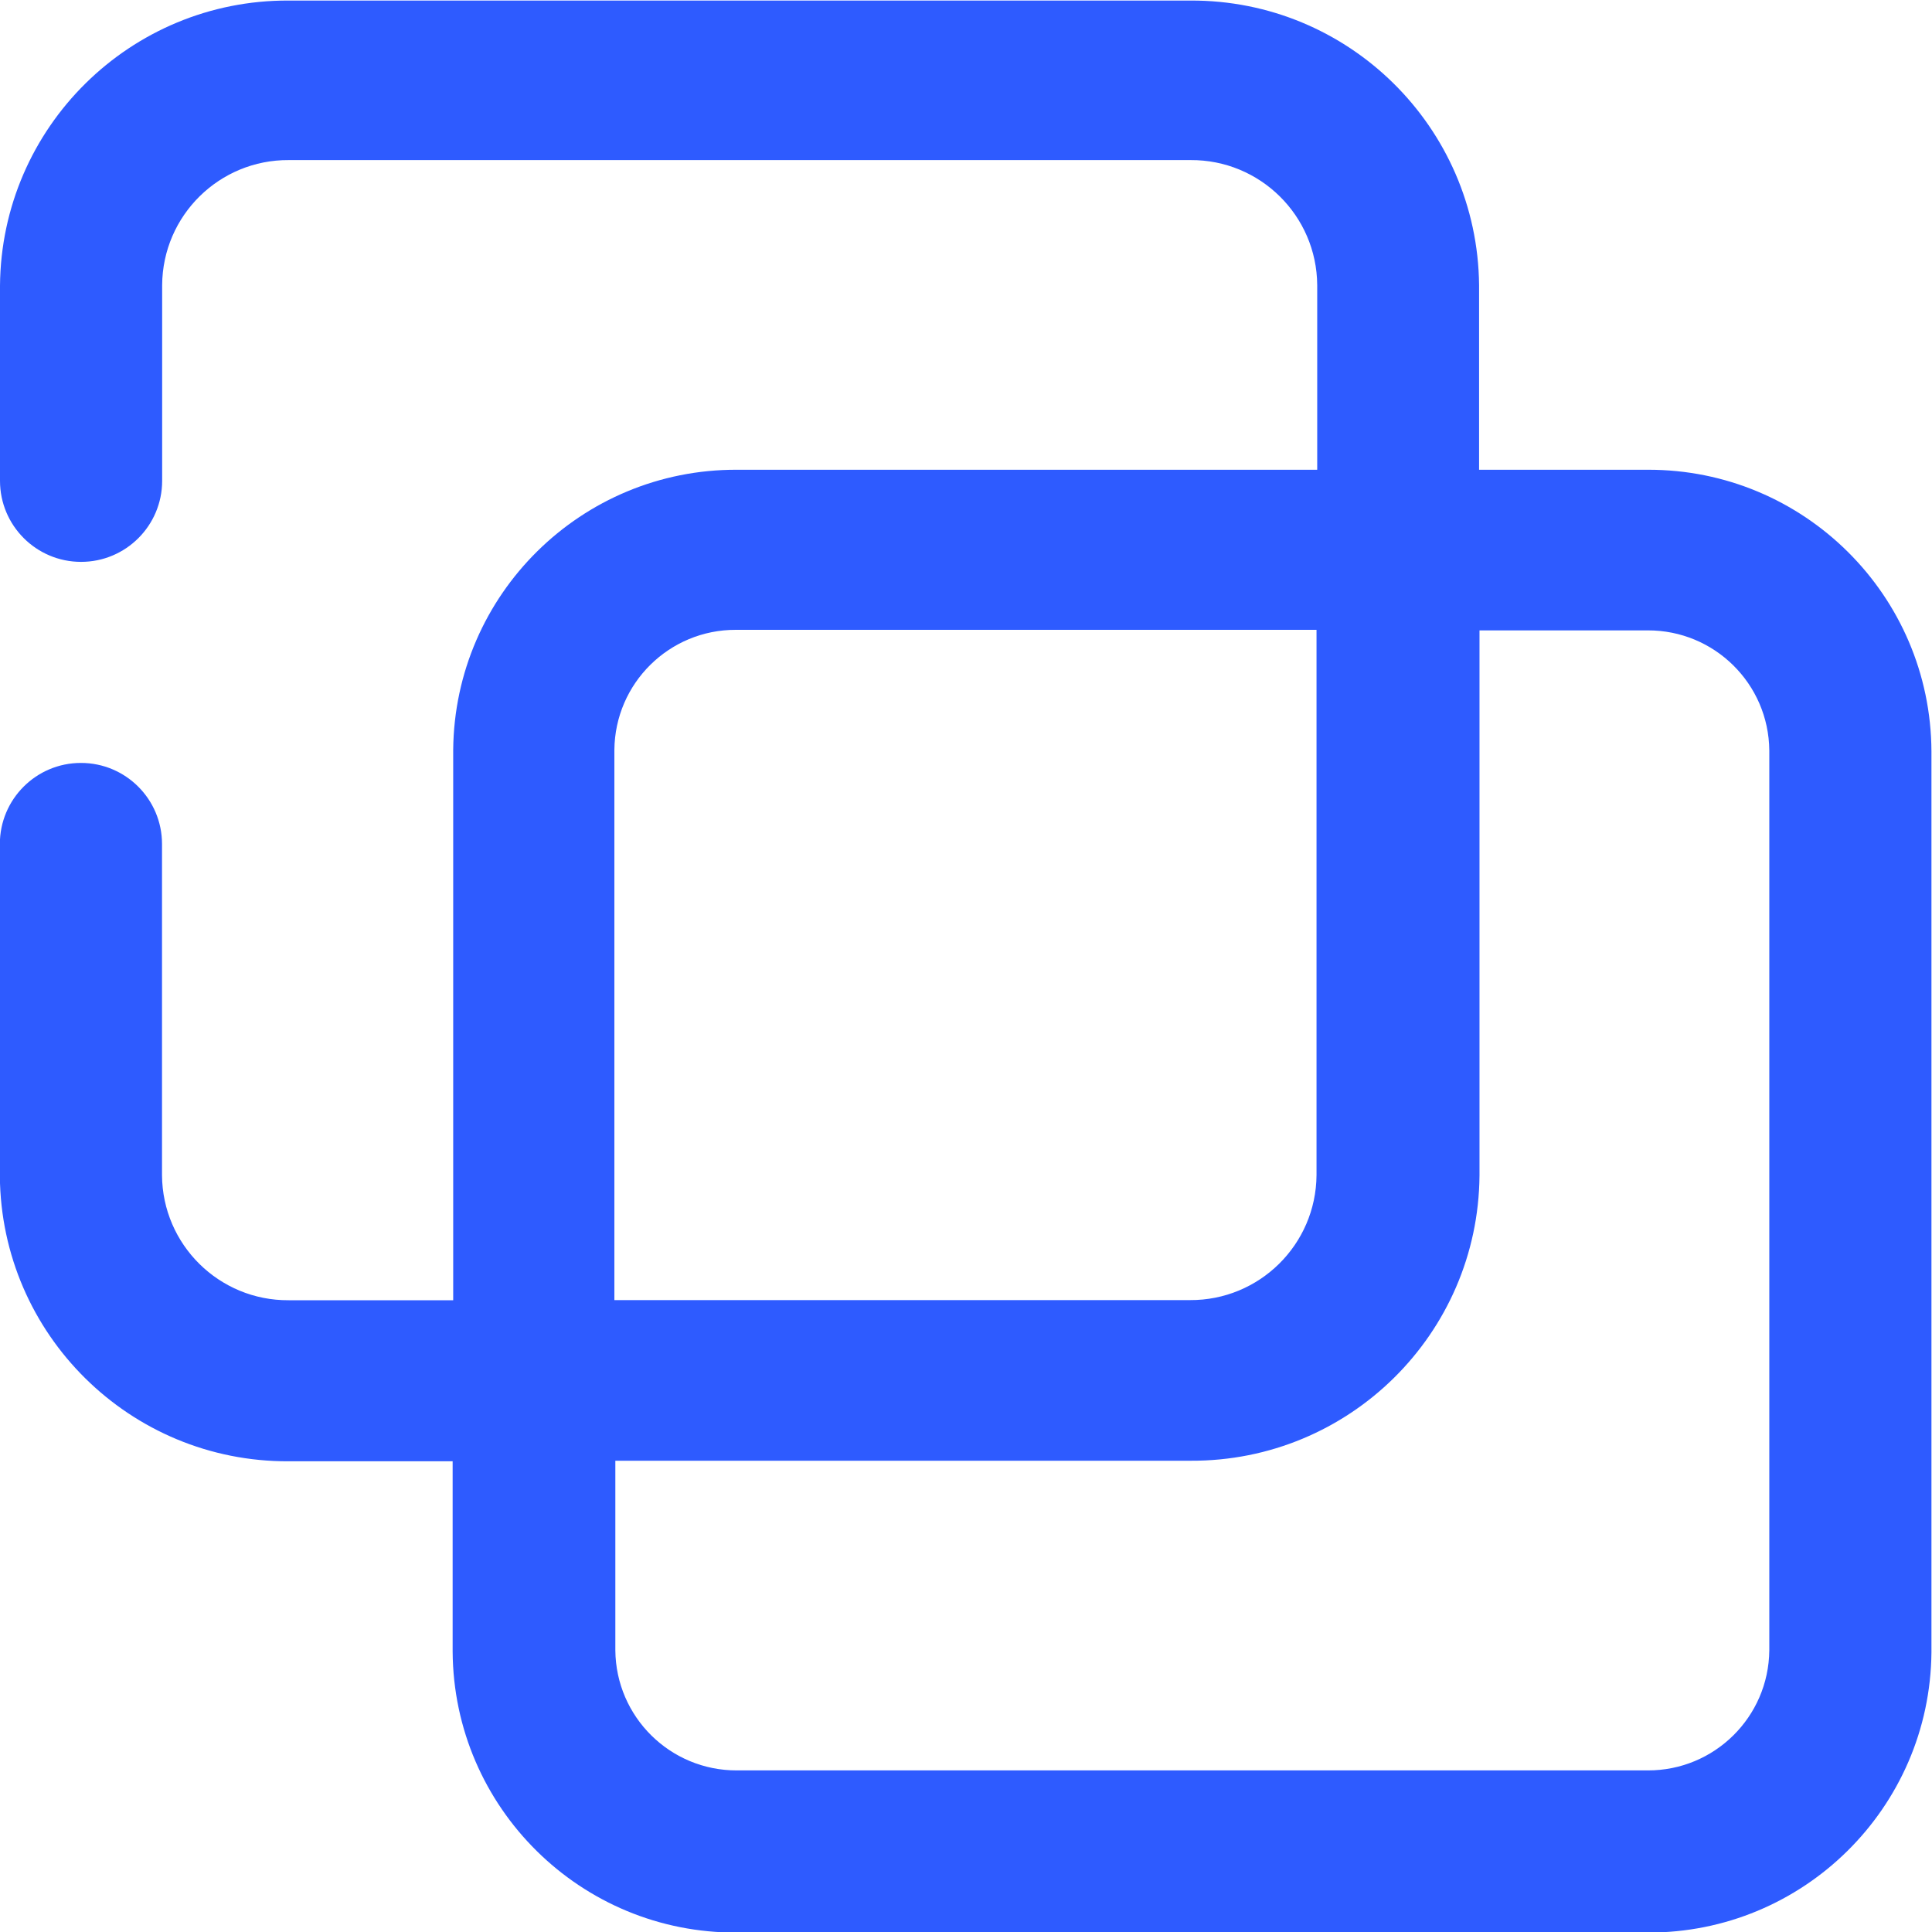
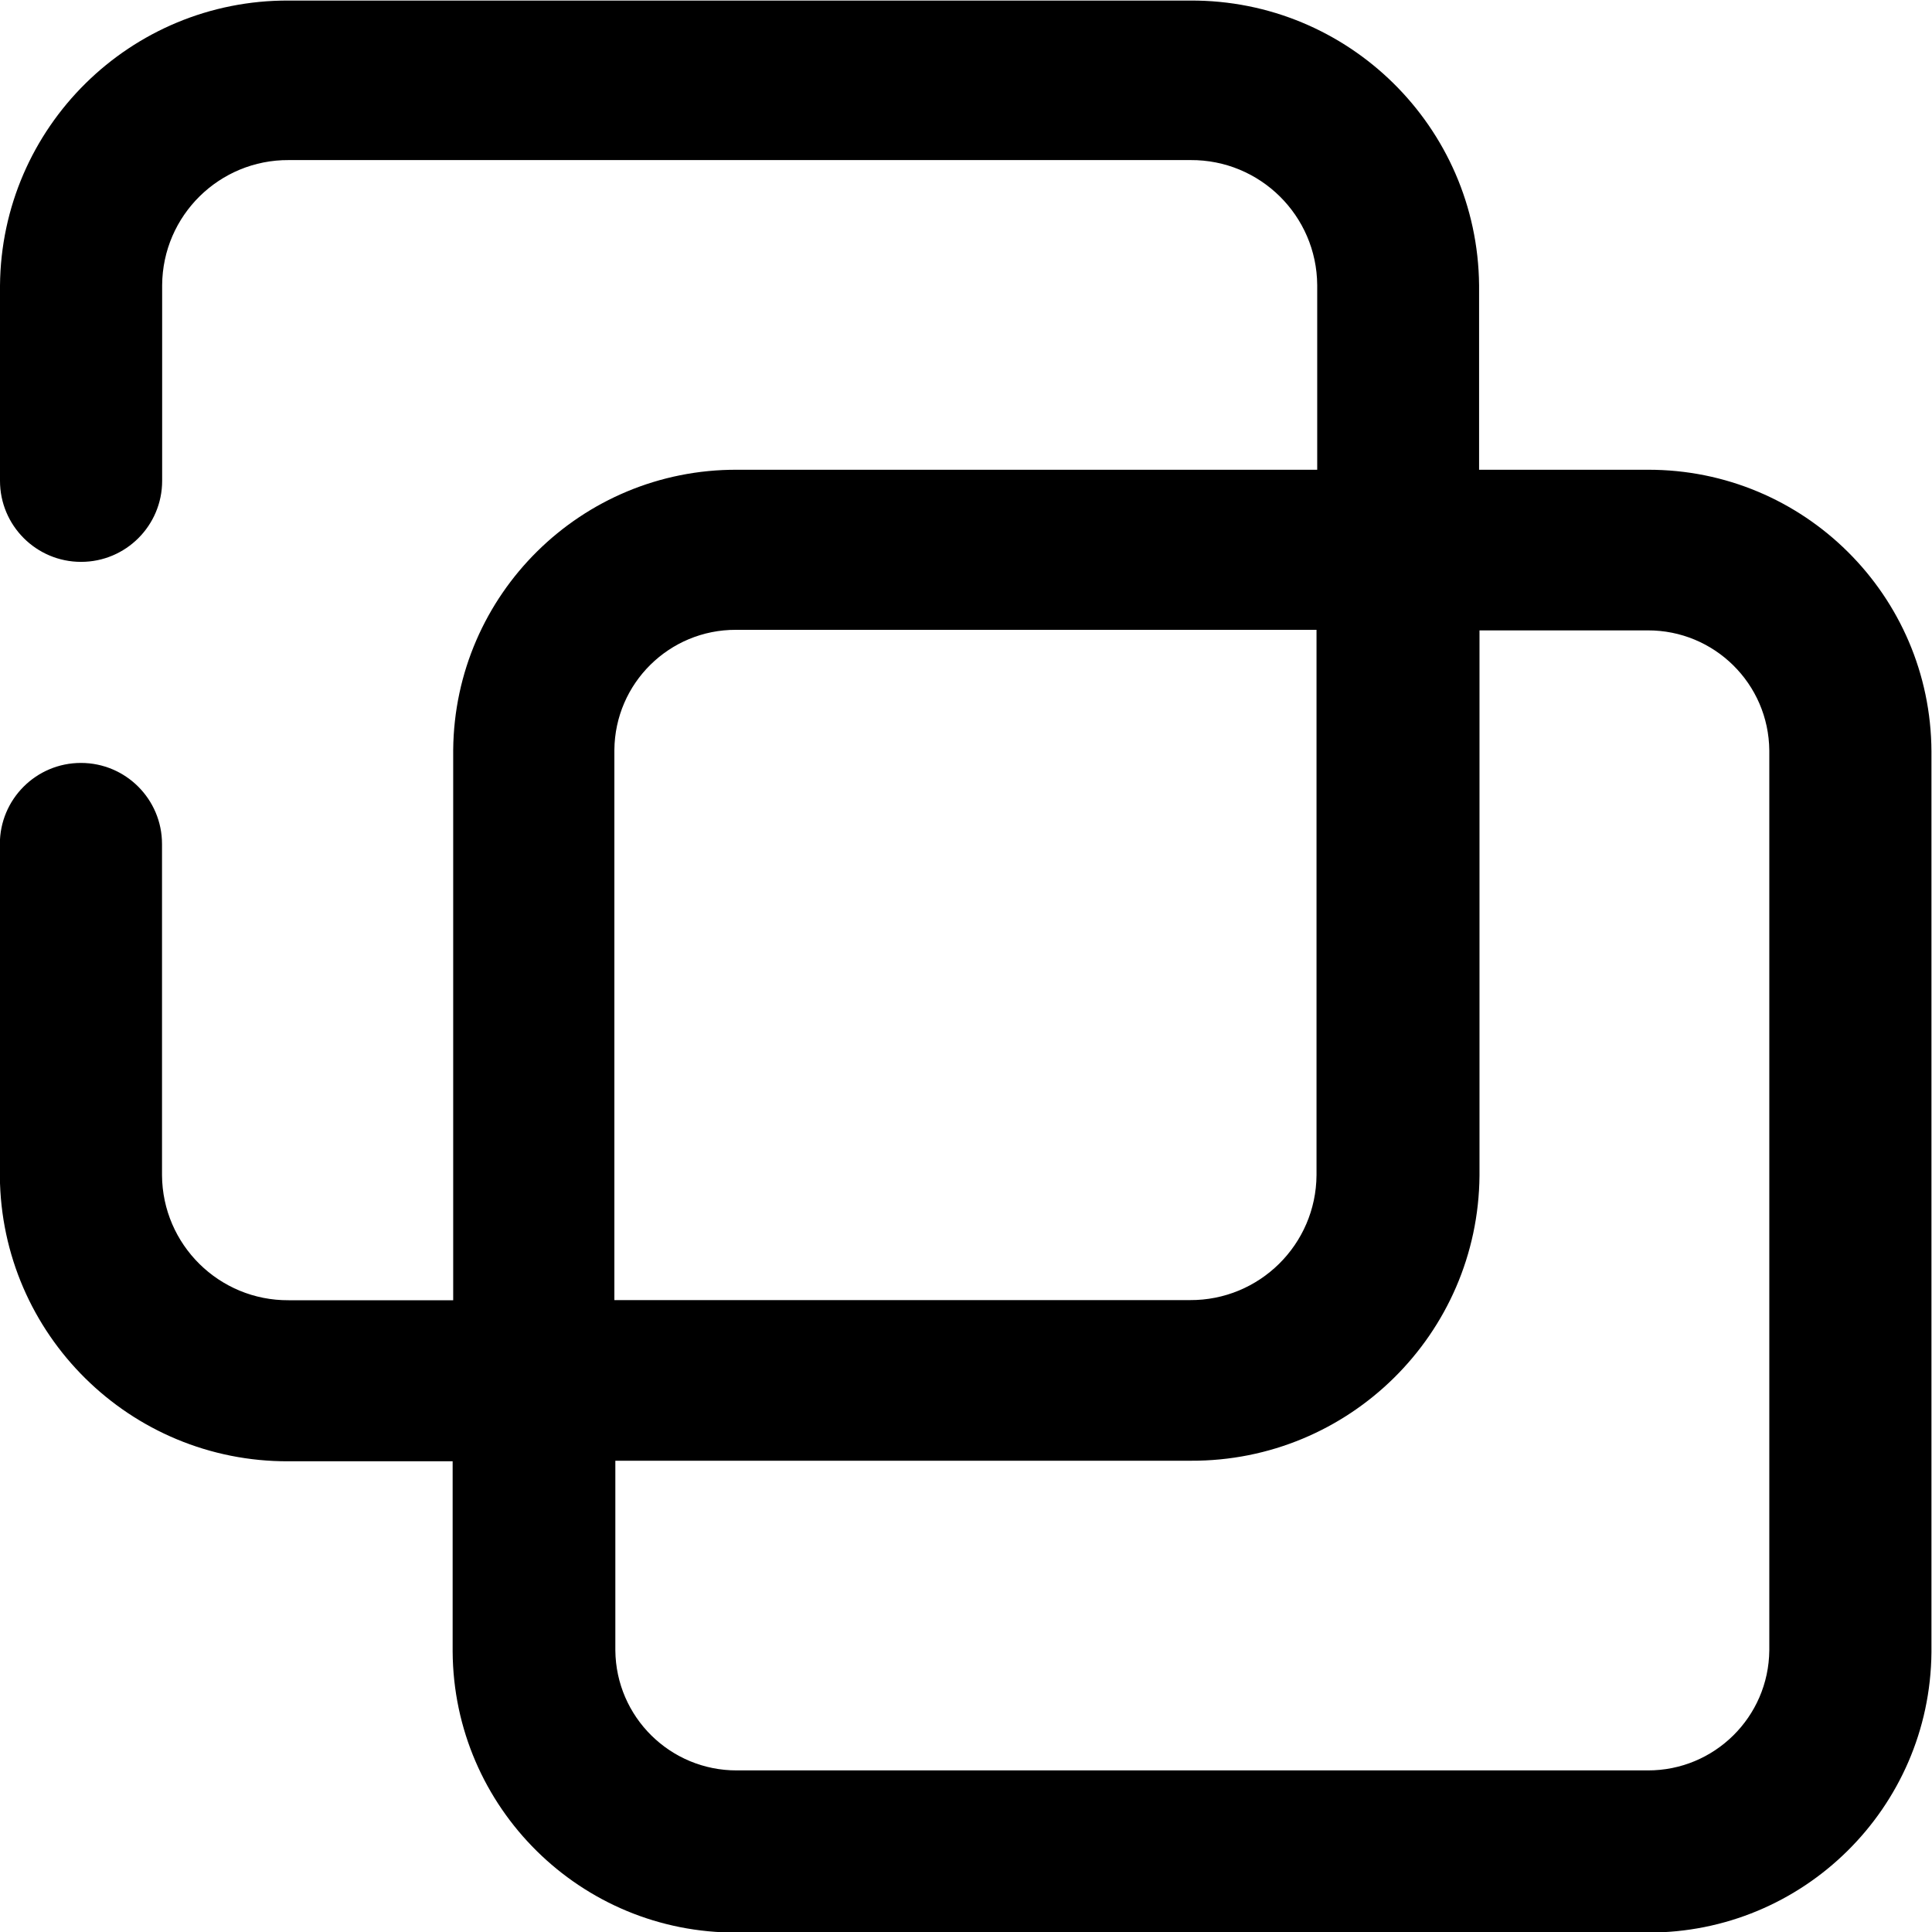
<svg xmlns="http://www.w3.org/2000/svg" width="14" height="14" viewBox="0 0 14 14">
-   <path id="Button_zpg" d="M40.1,20.3H38.878V18.962A2.083,2.083,0,0,0,36.786,16.9H30.252a2.083,2.083,0,0,0-2.092,2.066v1.414a.587.587,0,0,0,1.175,0V18.962a.912.912,0,0,1,.918-.906h6.534a.912.912,0,0,1,.918.906V20.3H33.5a2.049,2.049,0,0,0-2.056,2.03v3.988H30.252a.912.912,0,0,1-.918-.906v-2.4a.587.587,0,0,0-1.175,0v2.407a2.083,2.083,0,0,0,2.092,2.066h1.189v1.378A2.049,2.049,0,0,0,33.5,30.9H40.1a2.049,2.049,0,0,0,2.056-2.03V22.341A2.05,2.05,0,0,0,40.1,20.3Zm-7.488,2.03a.878.878,0,0,1,.881-.87H37.7v3.951a.912.912,0,0,1-.918.906h-4.17Zm8.369,6.525a.878.878,0,0,1-.881.87H33.5a.878.878,0,0,1-.881-.87V27.481h4.17a2.083,2.083,0,0,0,2.092-2.066V21.464H40.1a.878.878,0,0,1,.881.87Z" transform="translate(-28.16 -16.896)" fill="#2e5bff" />
+   <path id="Button_zpg" d="M40.1,20.3H38.878V18.962A2.083,2.083,0,0,0,36.786,16.9H30.252a2.083,2.083,0,0,0-2.092,2.066v1.414a.587.587,0,0,0,1.175,0V18.962a.912.912,0,0,1,.918-.906h6.534a.912.912,0,0,1,.918.906V20.3H33.5a2.049,2.049,0,0,0-2.056,2.03v3.988H30.252a.912.912,0,0,1-.918-.906v-2.4a.587.587,0,0,0-1.175,0v2.407a2.083,2.083,0,0,0,2.092,2.066h1.189v1.378A2.049,2.049,0,0,0,33.5,30.9H40.1a2.049,2.049,0,0,0,2.056-2.03V22.341A2.05,2.05,0,0,0,40.1,20.3Zm-7.488,2.03a.878.878,0,0,1,.881-.87H37.7v3.951a.912.912,0,0,1-.918.906h-4.17Zm8.369,6.525a.878.878,0,0,1-.881.87H33.5a.878.878,0,0,1-.881-.87V27.481h4.17a2.083,2.083,0,0,0,2.092-2.066V21.464H40.1a.878.878,0,0,1,.881.87Z" transform="translate(-28.16 -16.896)" />
</svg>
